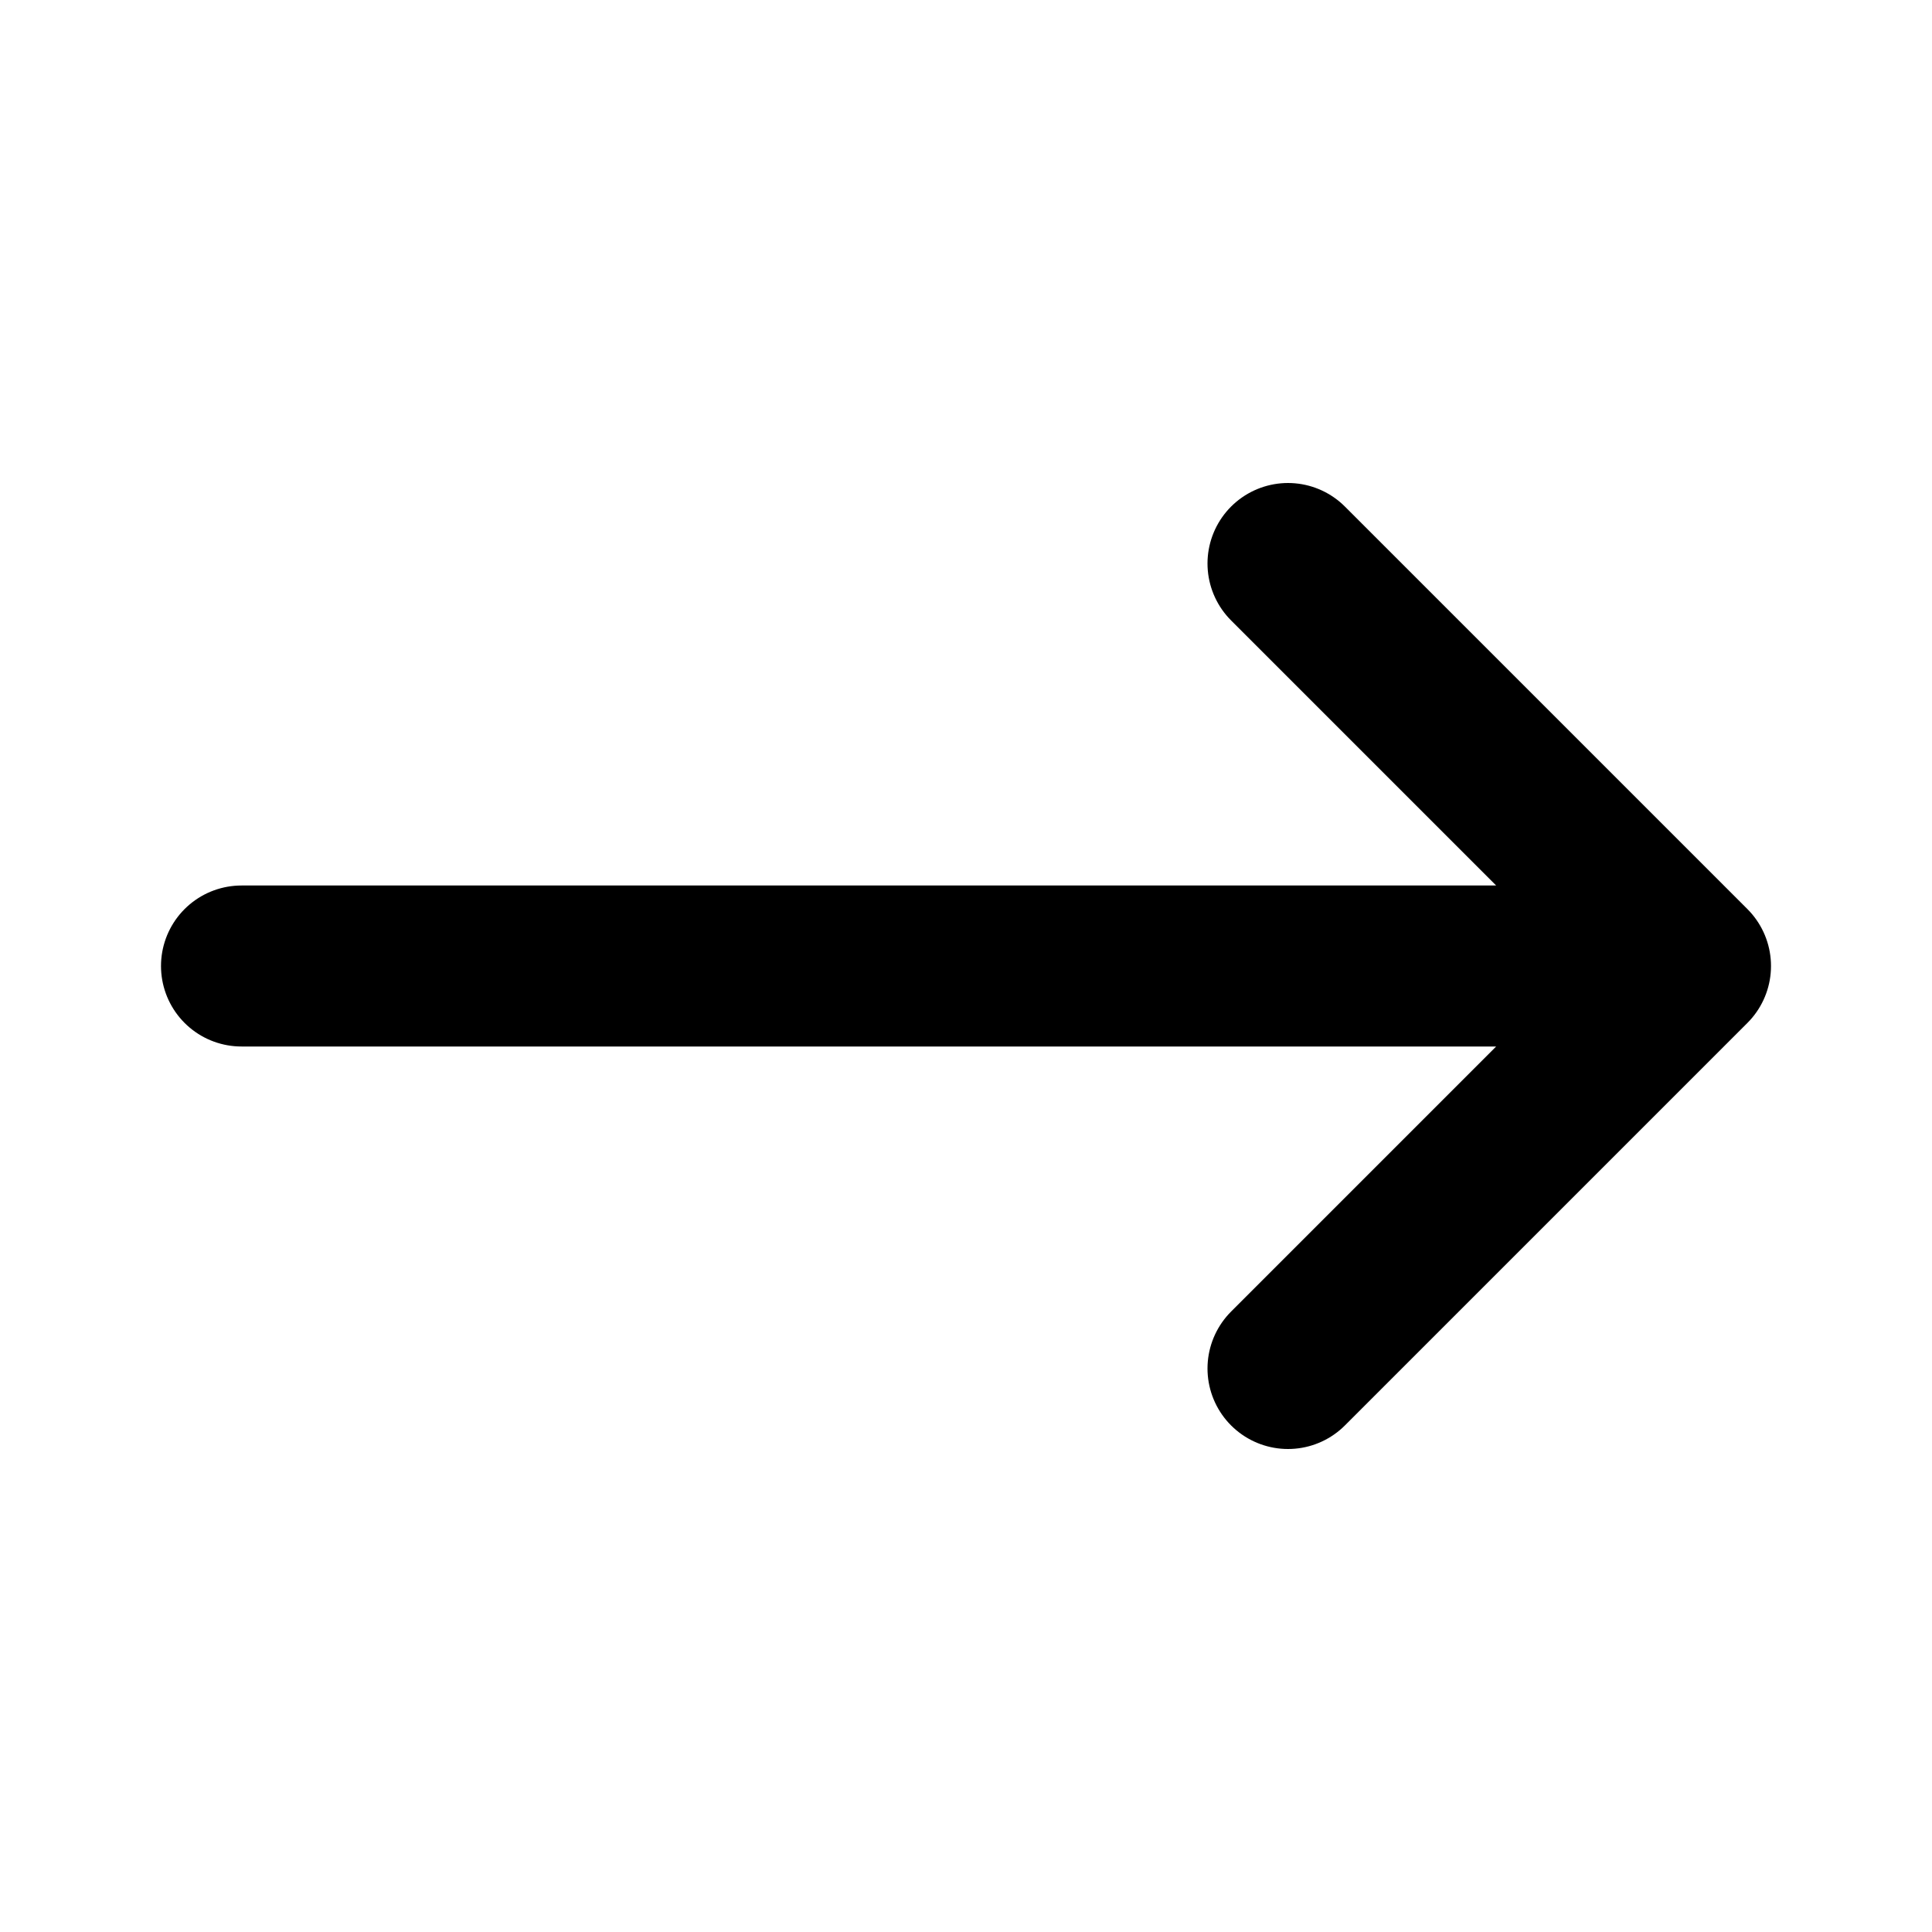
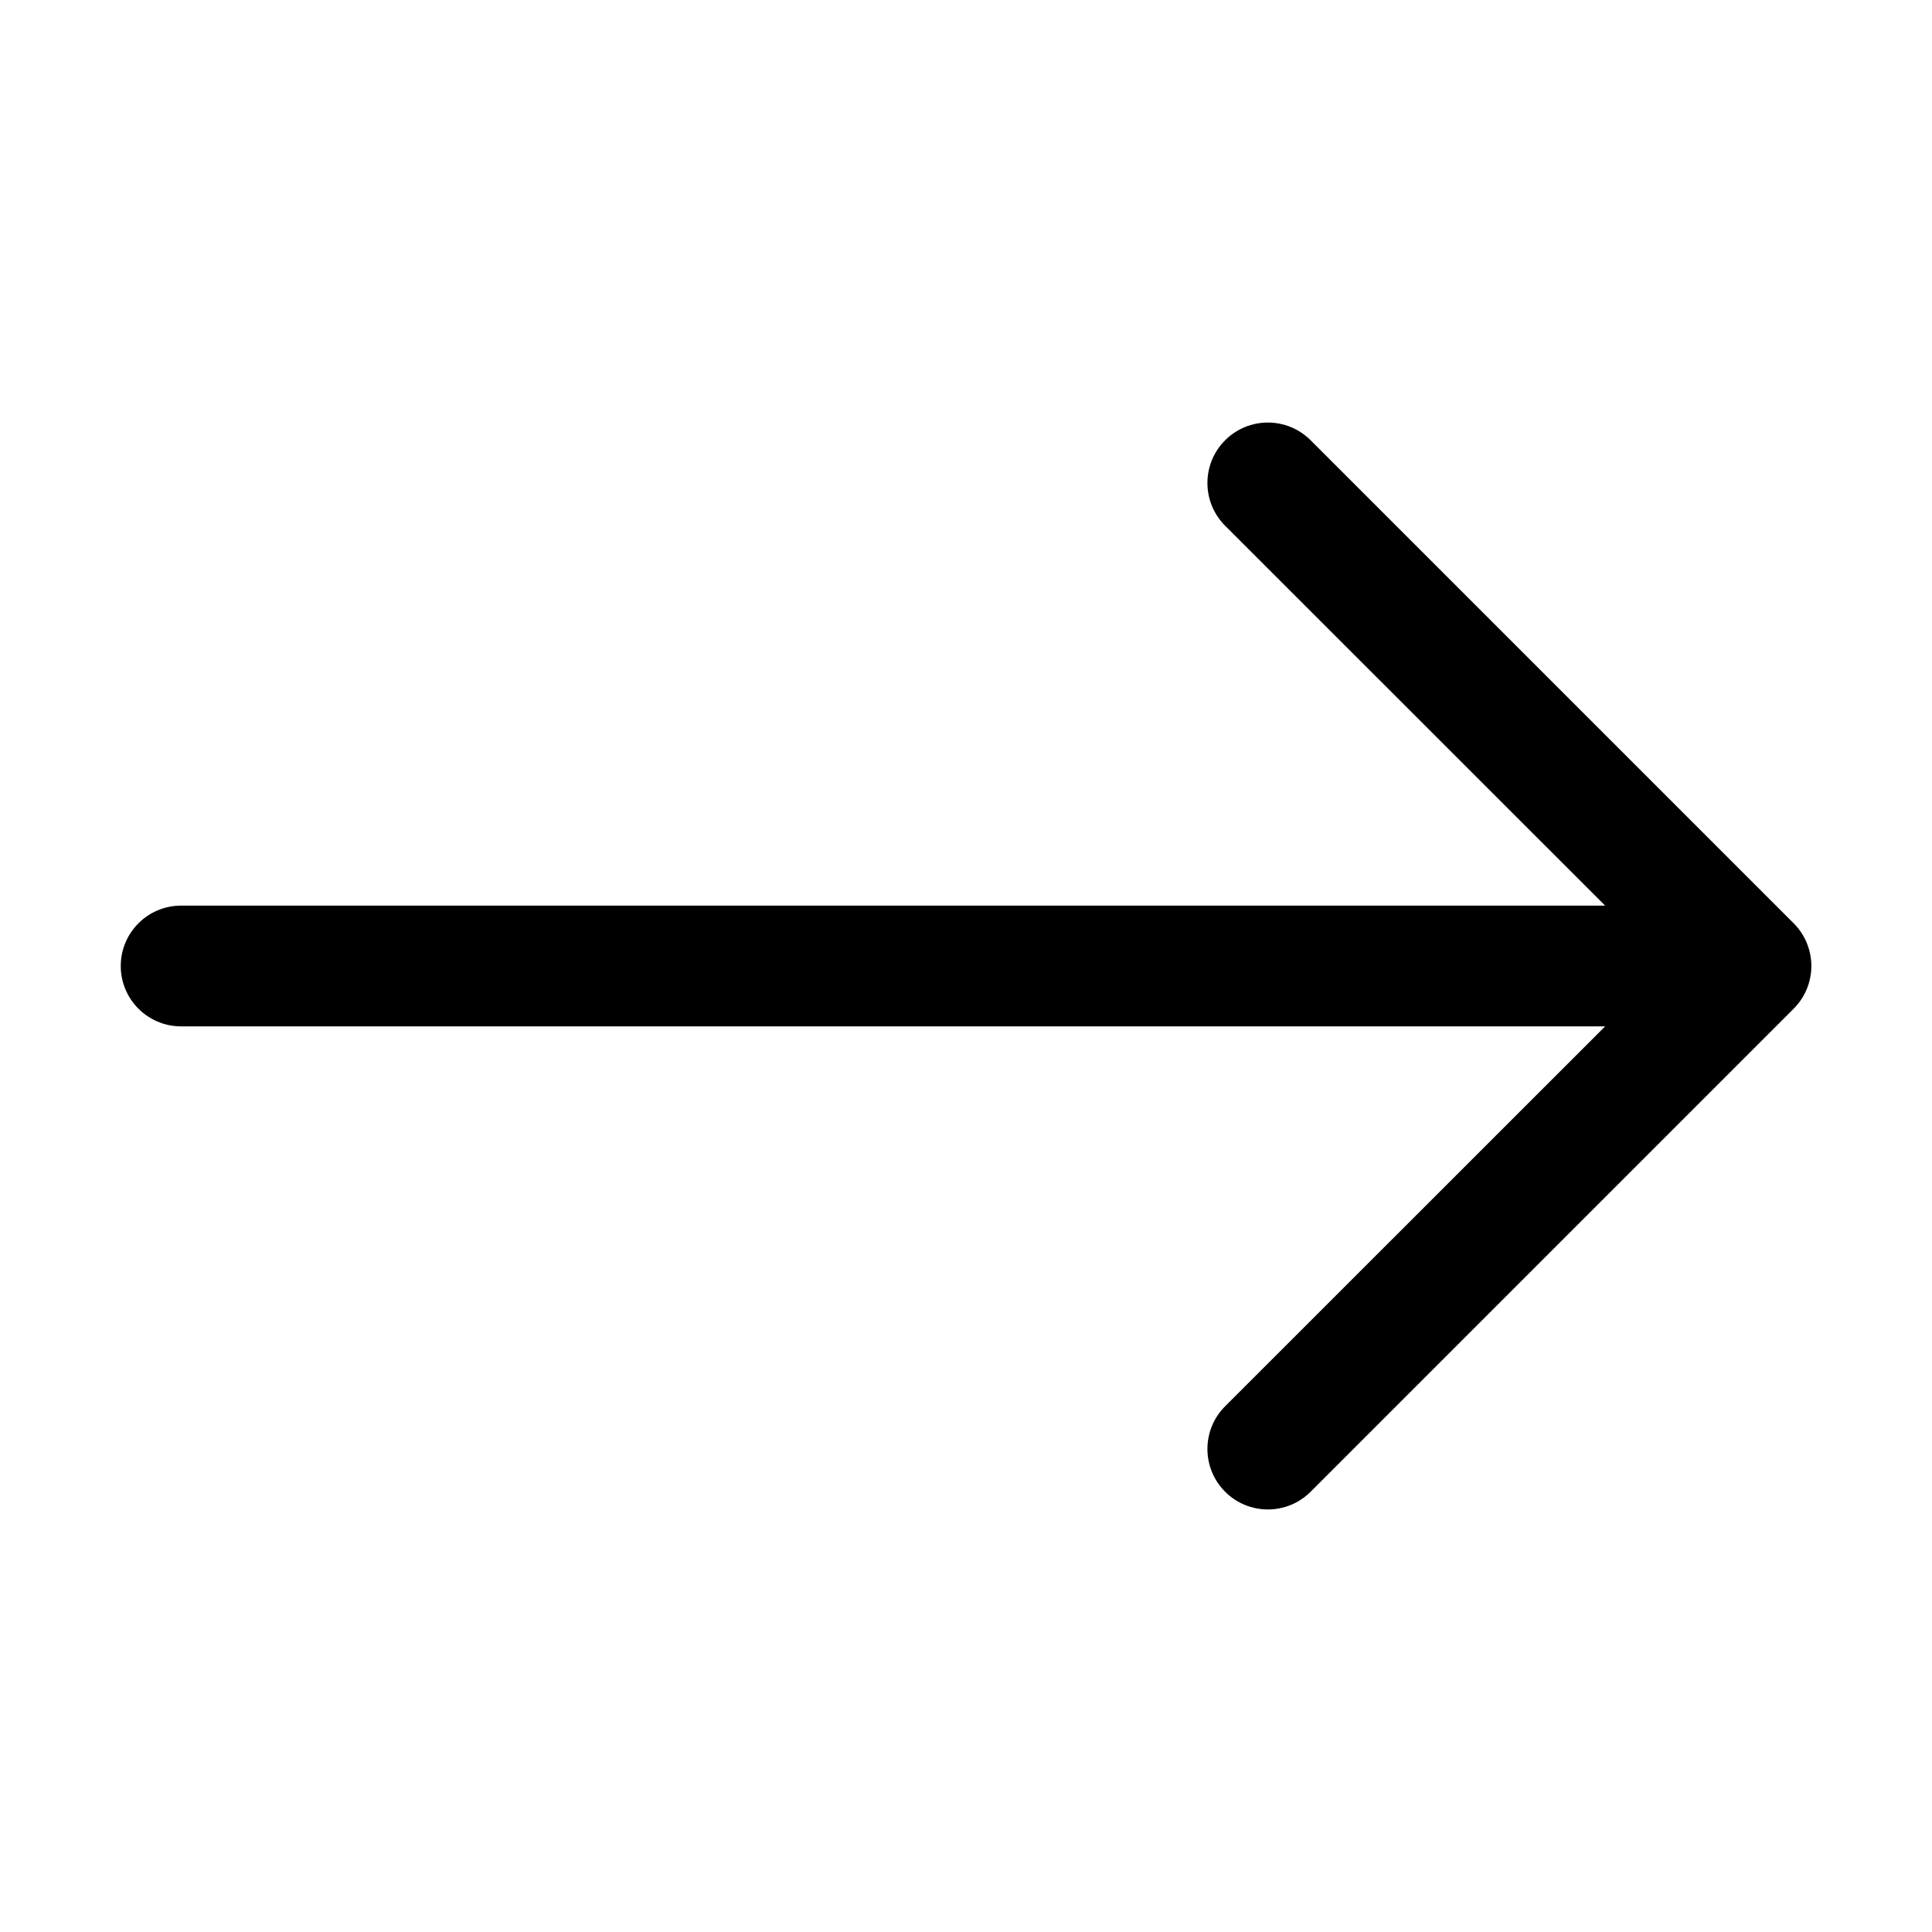
- <svg xmlns="http://www.w3.org/2000/svg" width="24" height="24" viewBox="0 0 24 24" fill="none">
-   <g id="Arrow / Arrow_Right_LG">
-     <path id="Vector" d="M21 12L16 7M21 12L16 17M21 12H3" stroke="currentColor" stroke-width="2" stroke-linecap="round" stroke-linejoin="round" />
-   </g>
+ <svg xmlns="http://www.w3.org/2000/svg" width="16" height="16" fill="currentColor" class="bi bi-arrow-right" viewBox="0 0 16 16">
+   <path fill-rule="evenodd" d="M1 8a.5.5 0 0 1 .5-.5h11.793l-3.147-3.146a.5.5 0 0 1 .708-.708l4 4a.5.5 0 0 1 0 .708l-4 4a.5.5 0 0 1-.708-.708L13.293 8.5H1.5A.5.5 0 0 1 1 8" />
</svg>
